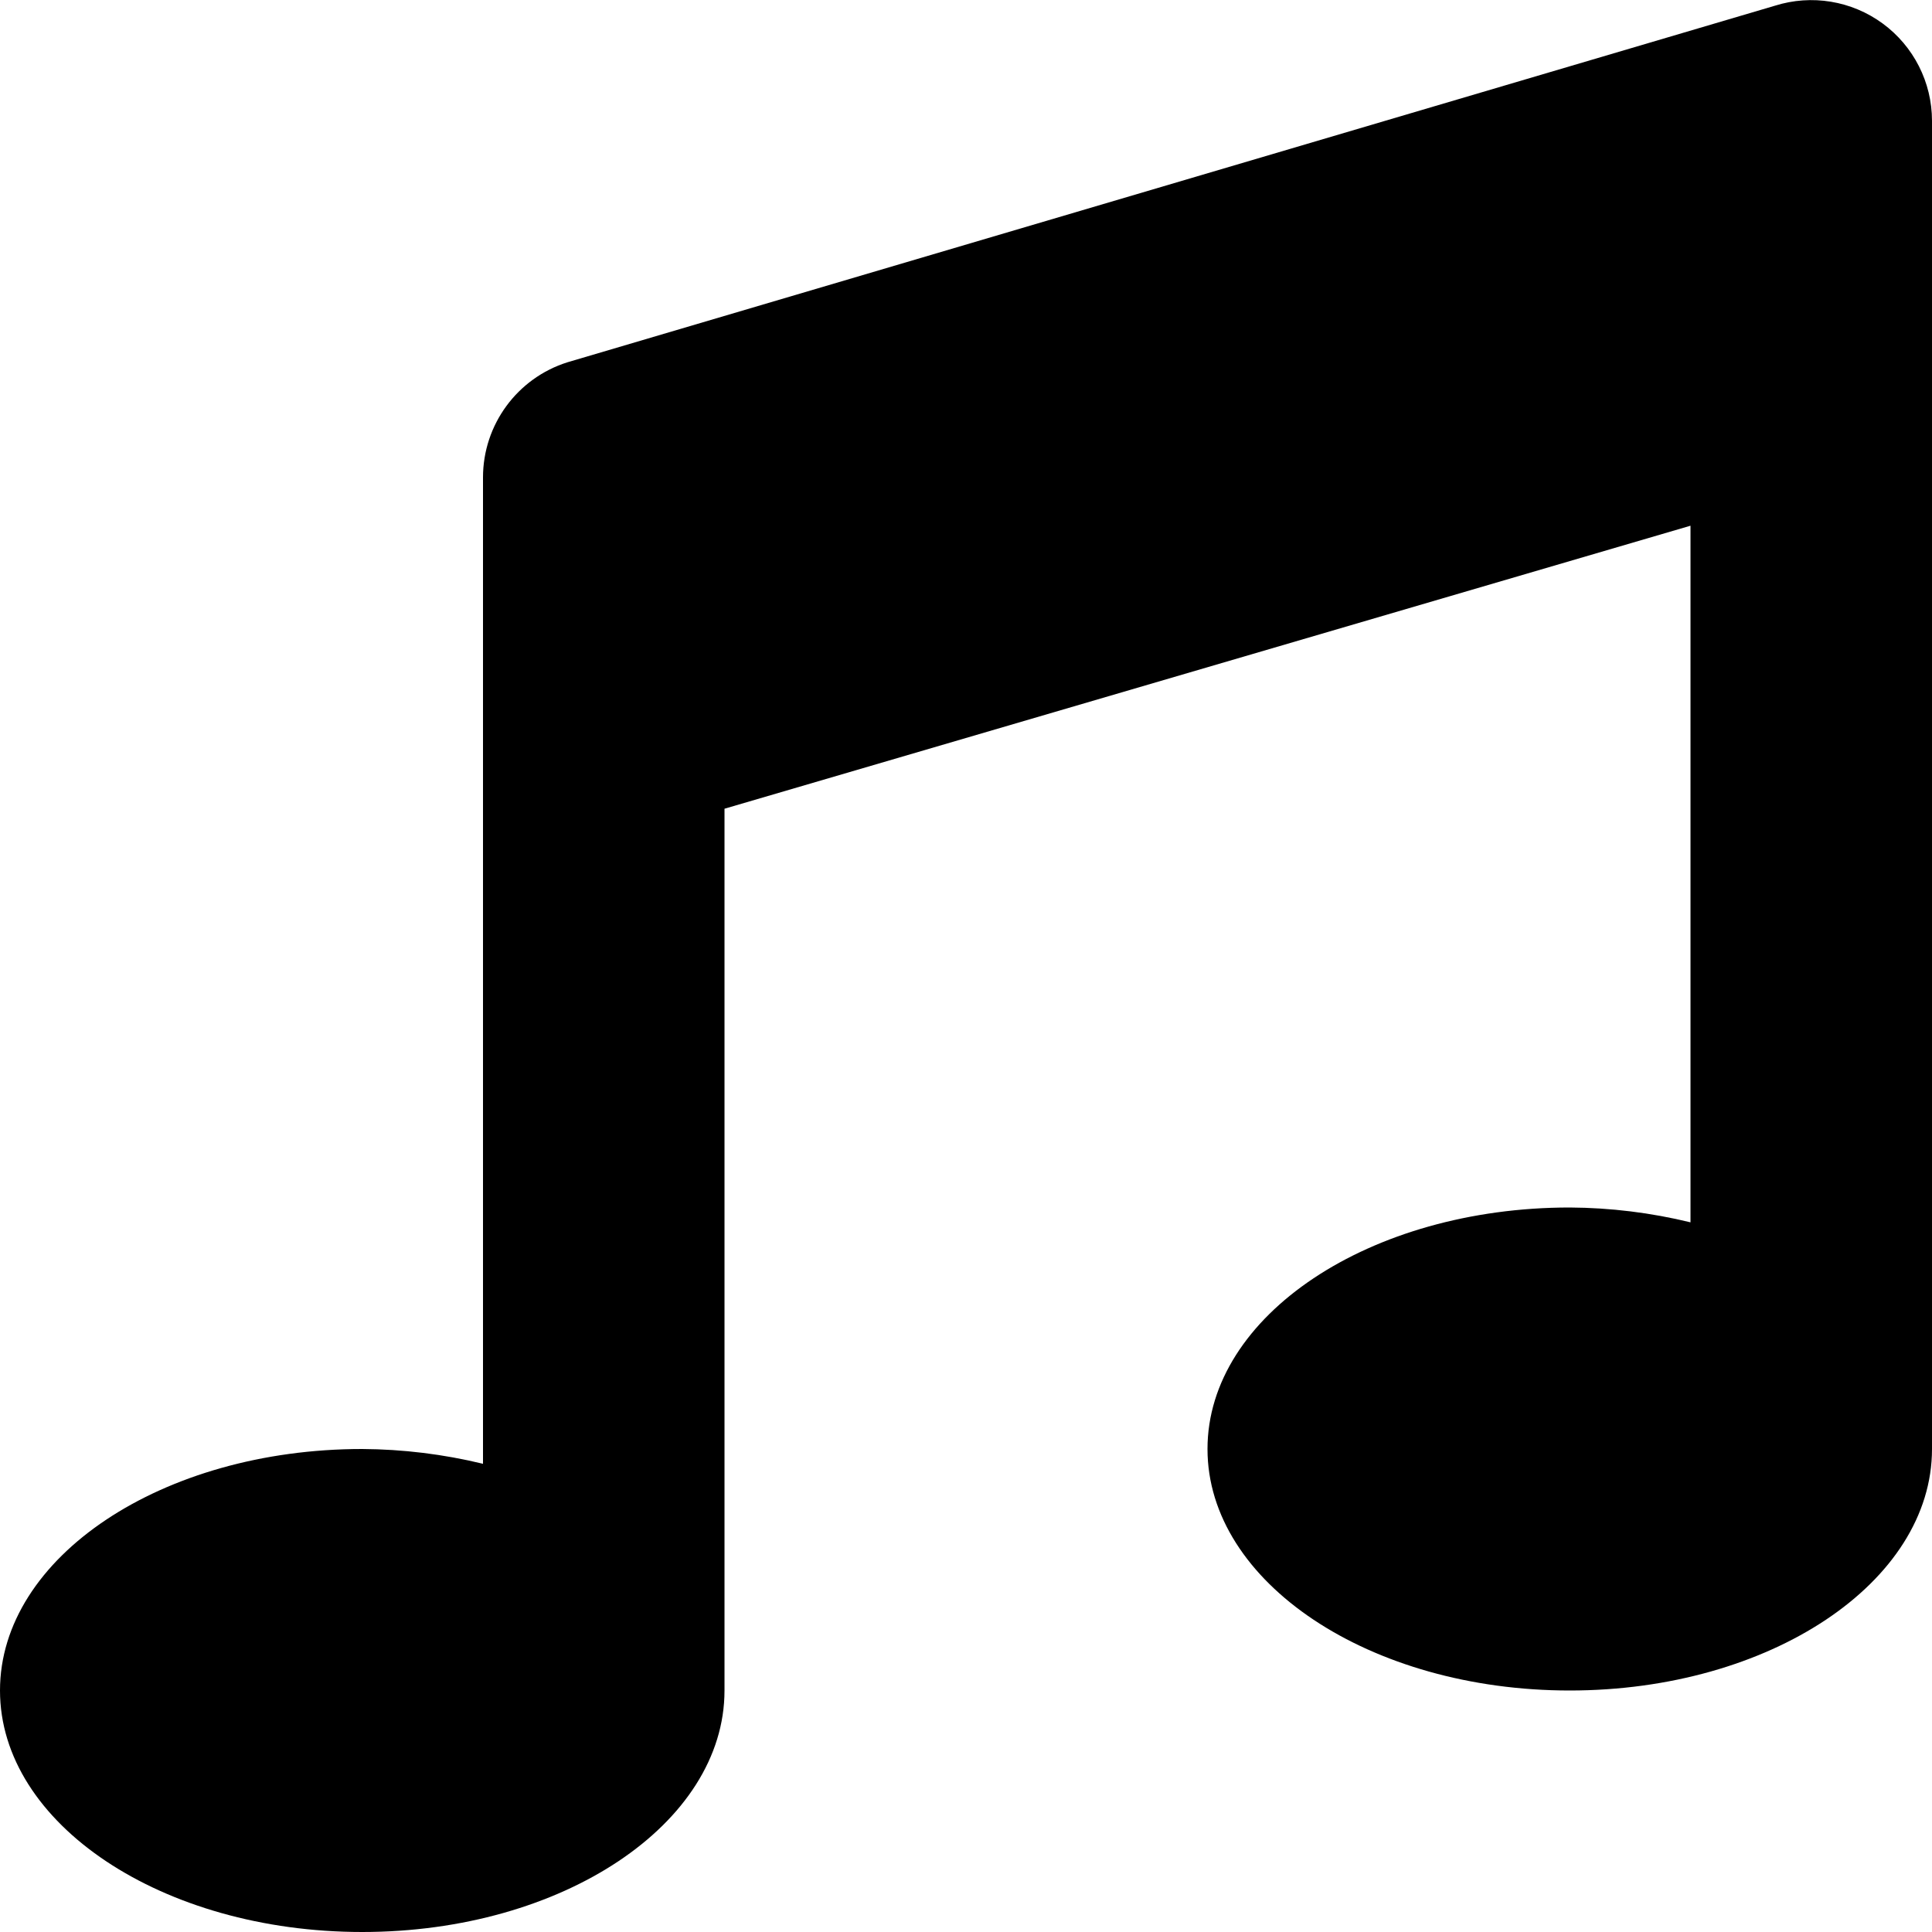
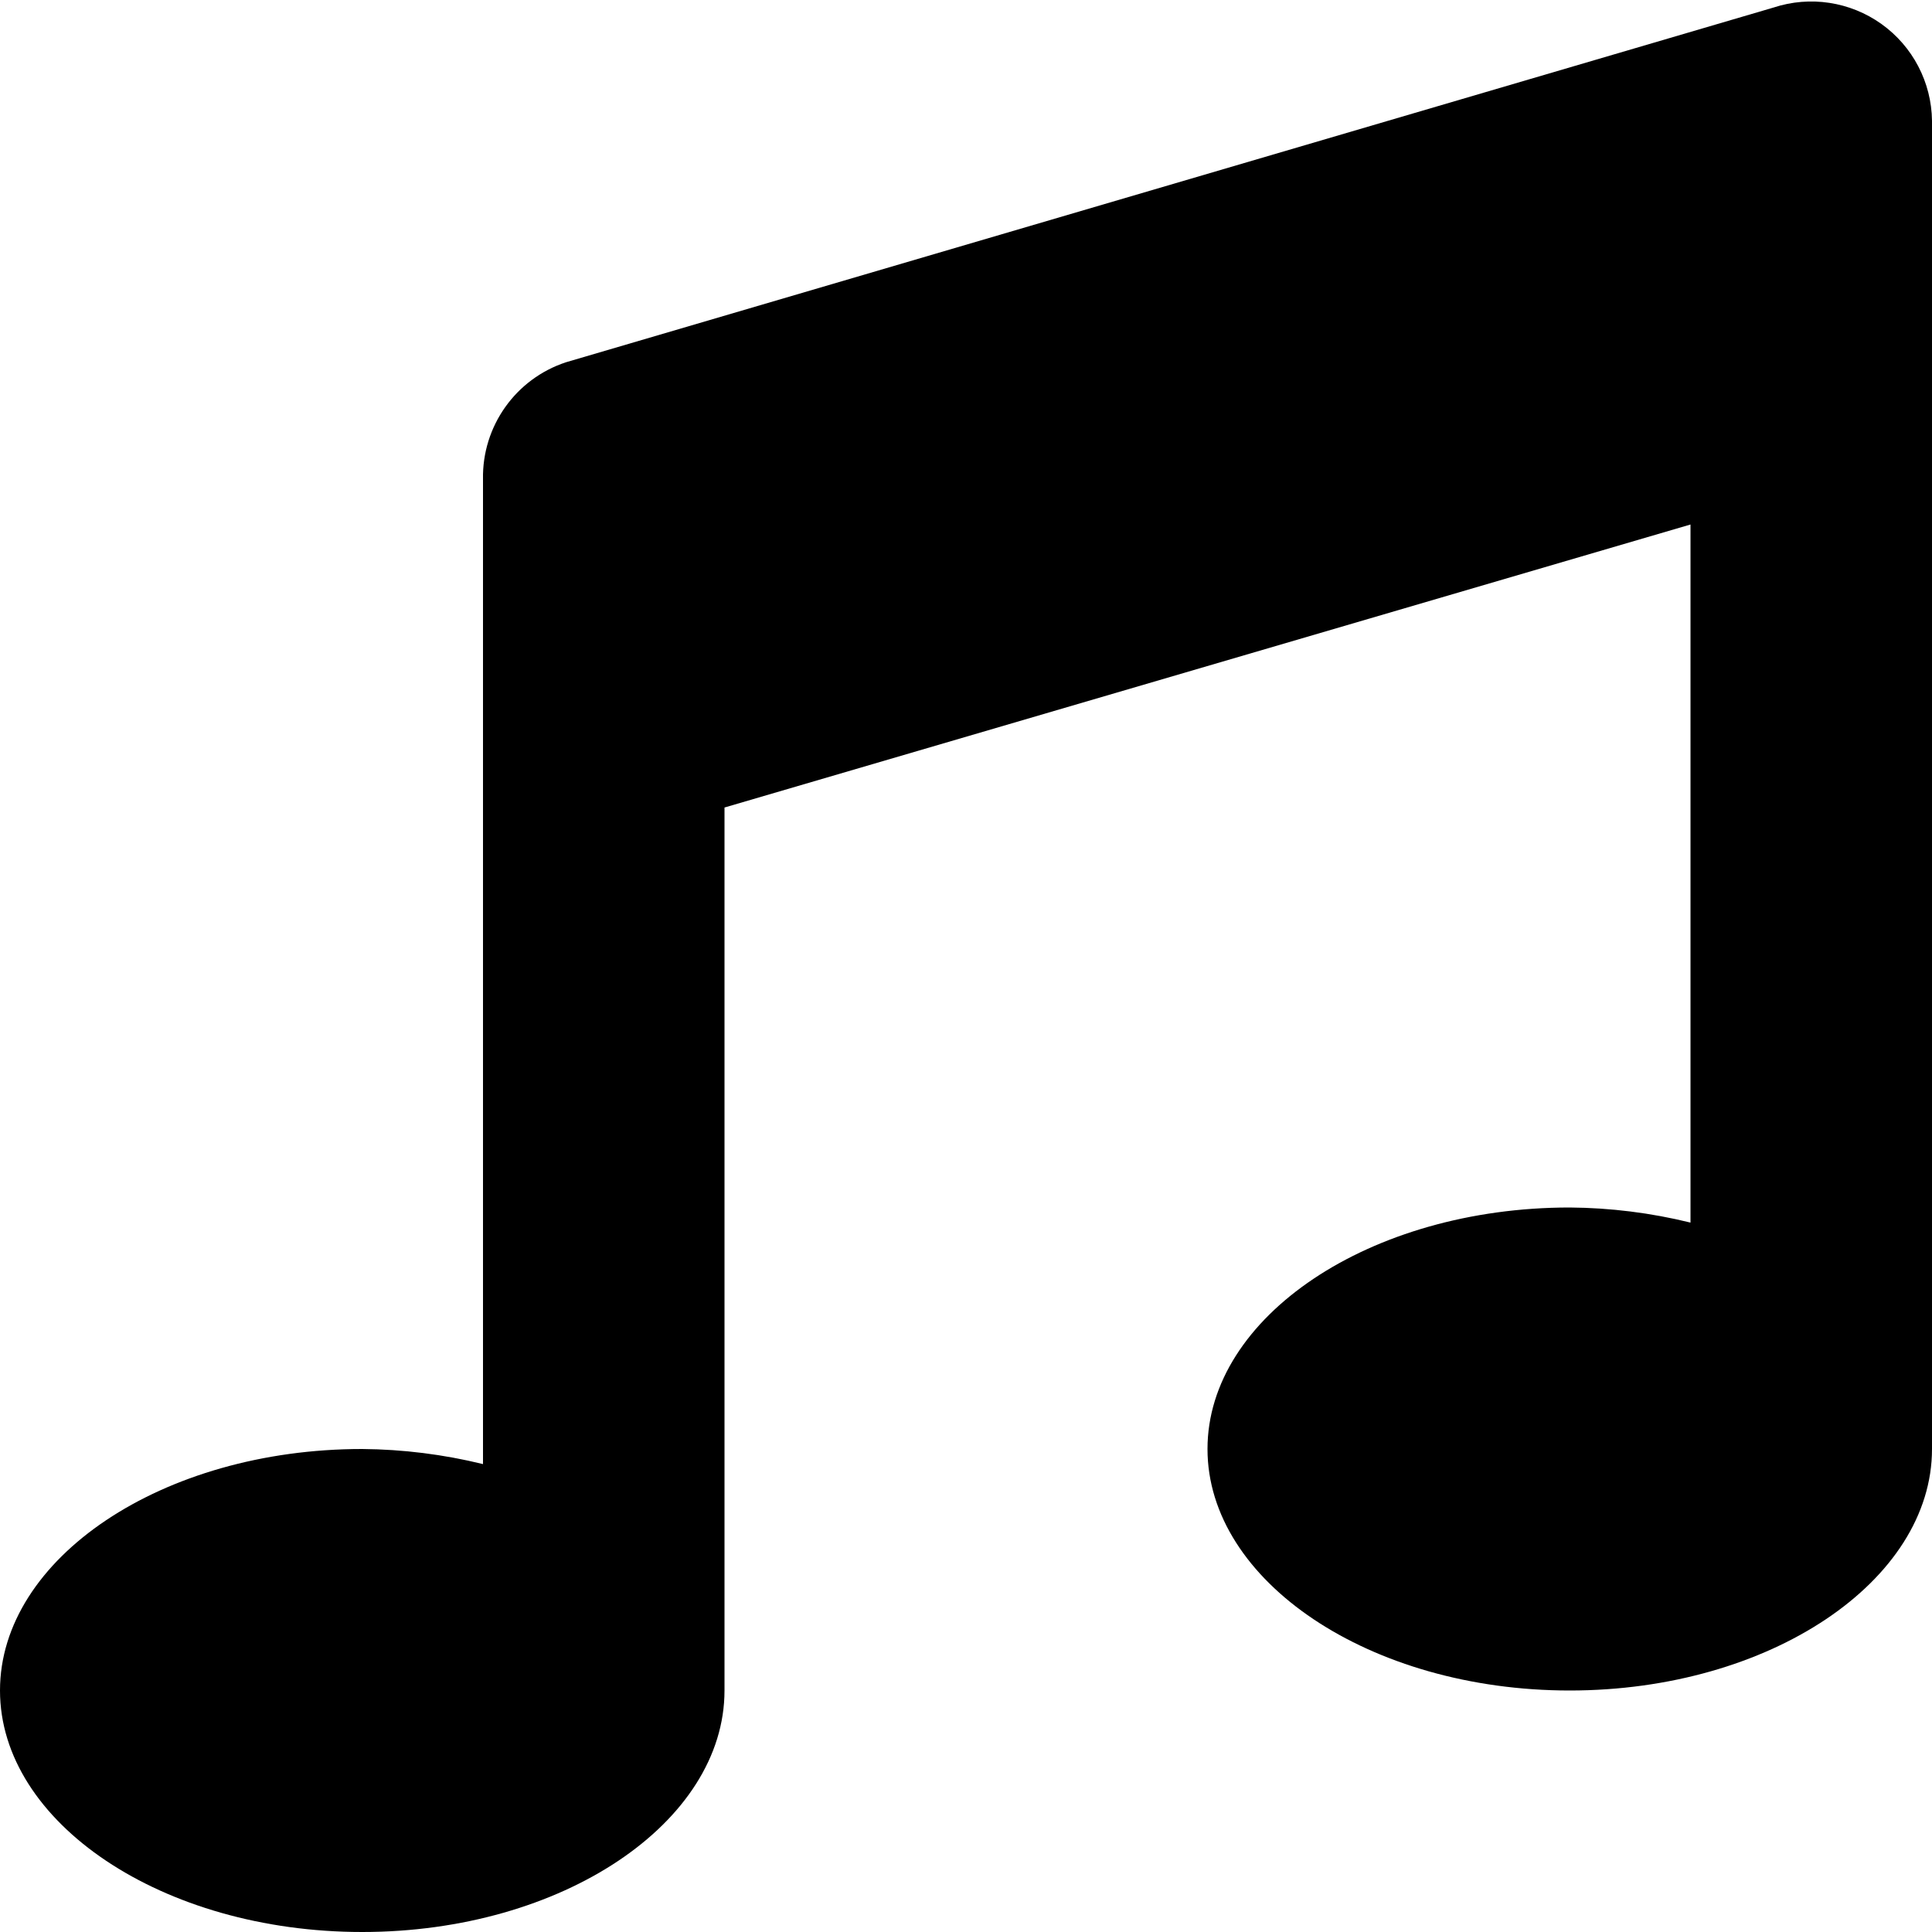
<svg xmlns="http://www.w3.org/2000/svg" viewBox="0 0 512 512">
-   <path d="M470.38 1.51L150.41 96A32 32 0 0 0 128 126.51v261.41A139 139 0 0 0 96 384c-53 0-96 28.66-96 64s43 64 96 64 96-28.66 96-64V214.32l256-75v184.61a138.4 138.4 0 0 0-32-3.93c-53 0-96 28.66-96 64s43 64 96 64 96-28.65 96-64V32a32 32 0 0 0-41.62-30.49z" />
+   <path d="M470 2 150 96a32 32 0 0 0-22 31v261a139 139 0 0 0-32-4c-53 0-96 29-96 64s43 64 96 64 96-29 96-64V214l256-75v185a138 138 0 0 0-32-4c-53 0-96 29-96 64s43 64 96 64 96-29 96-64V32a32 32 0 0 0-42-30z" />
</svg>
